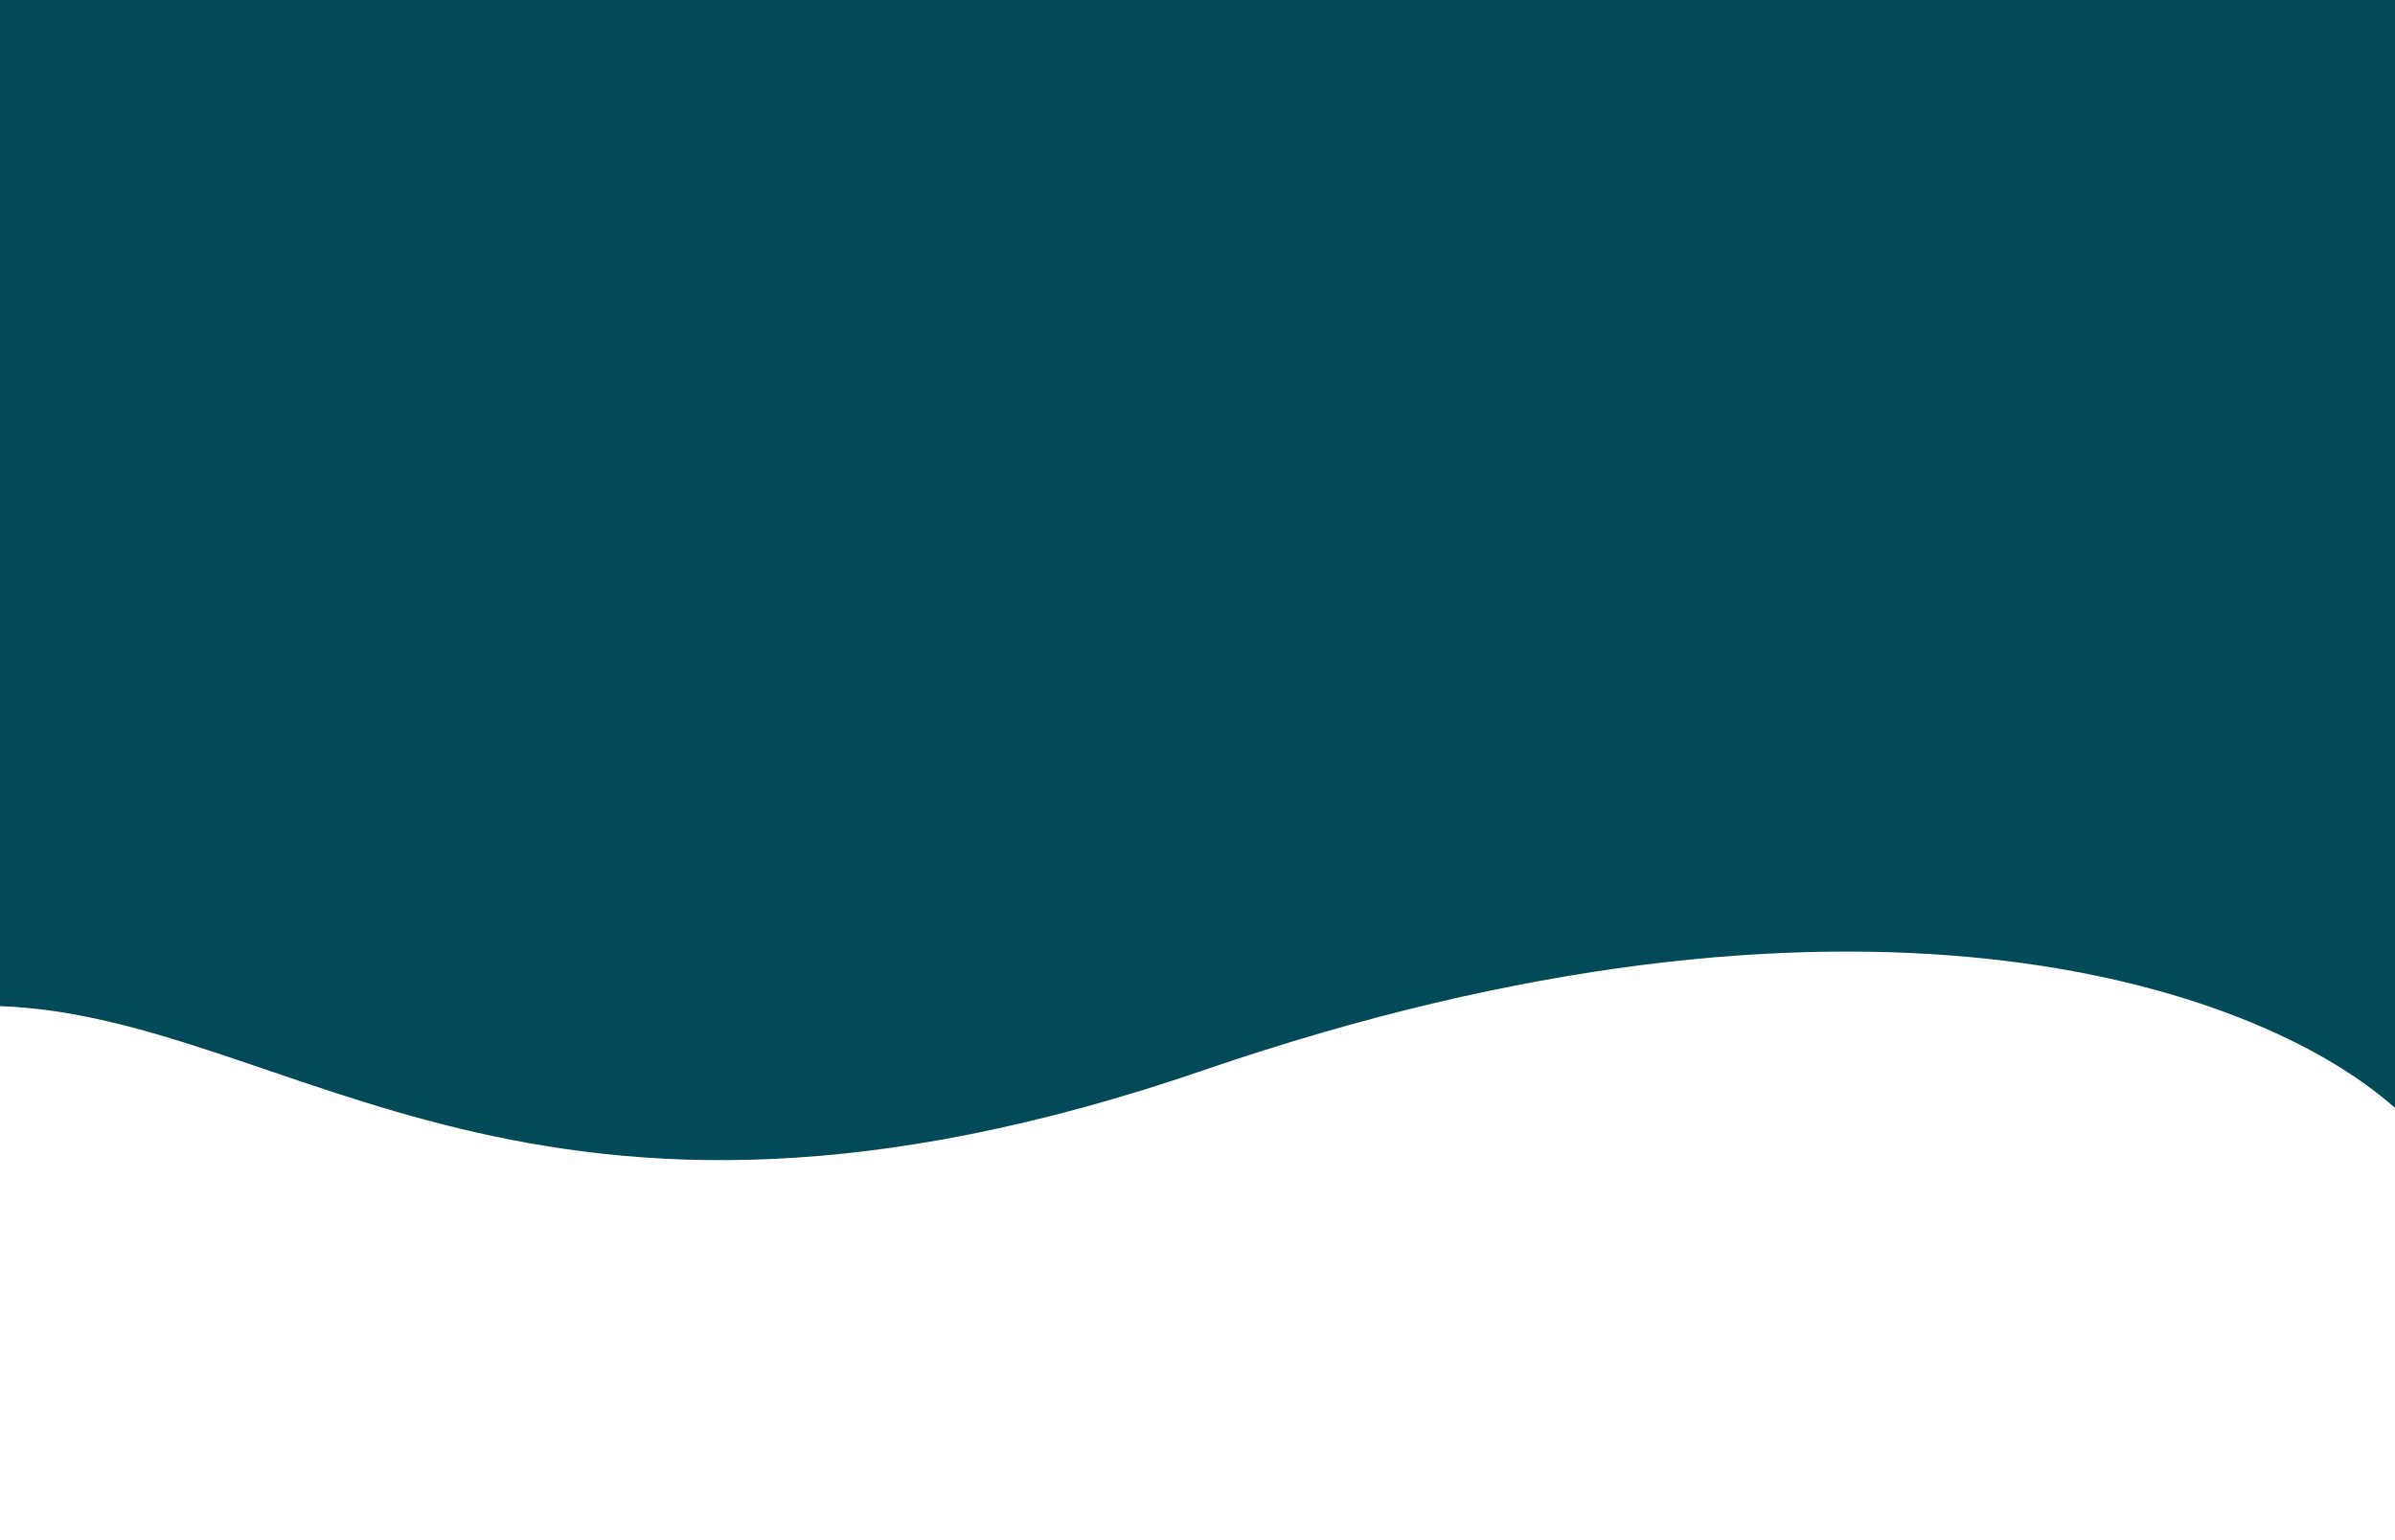
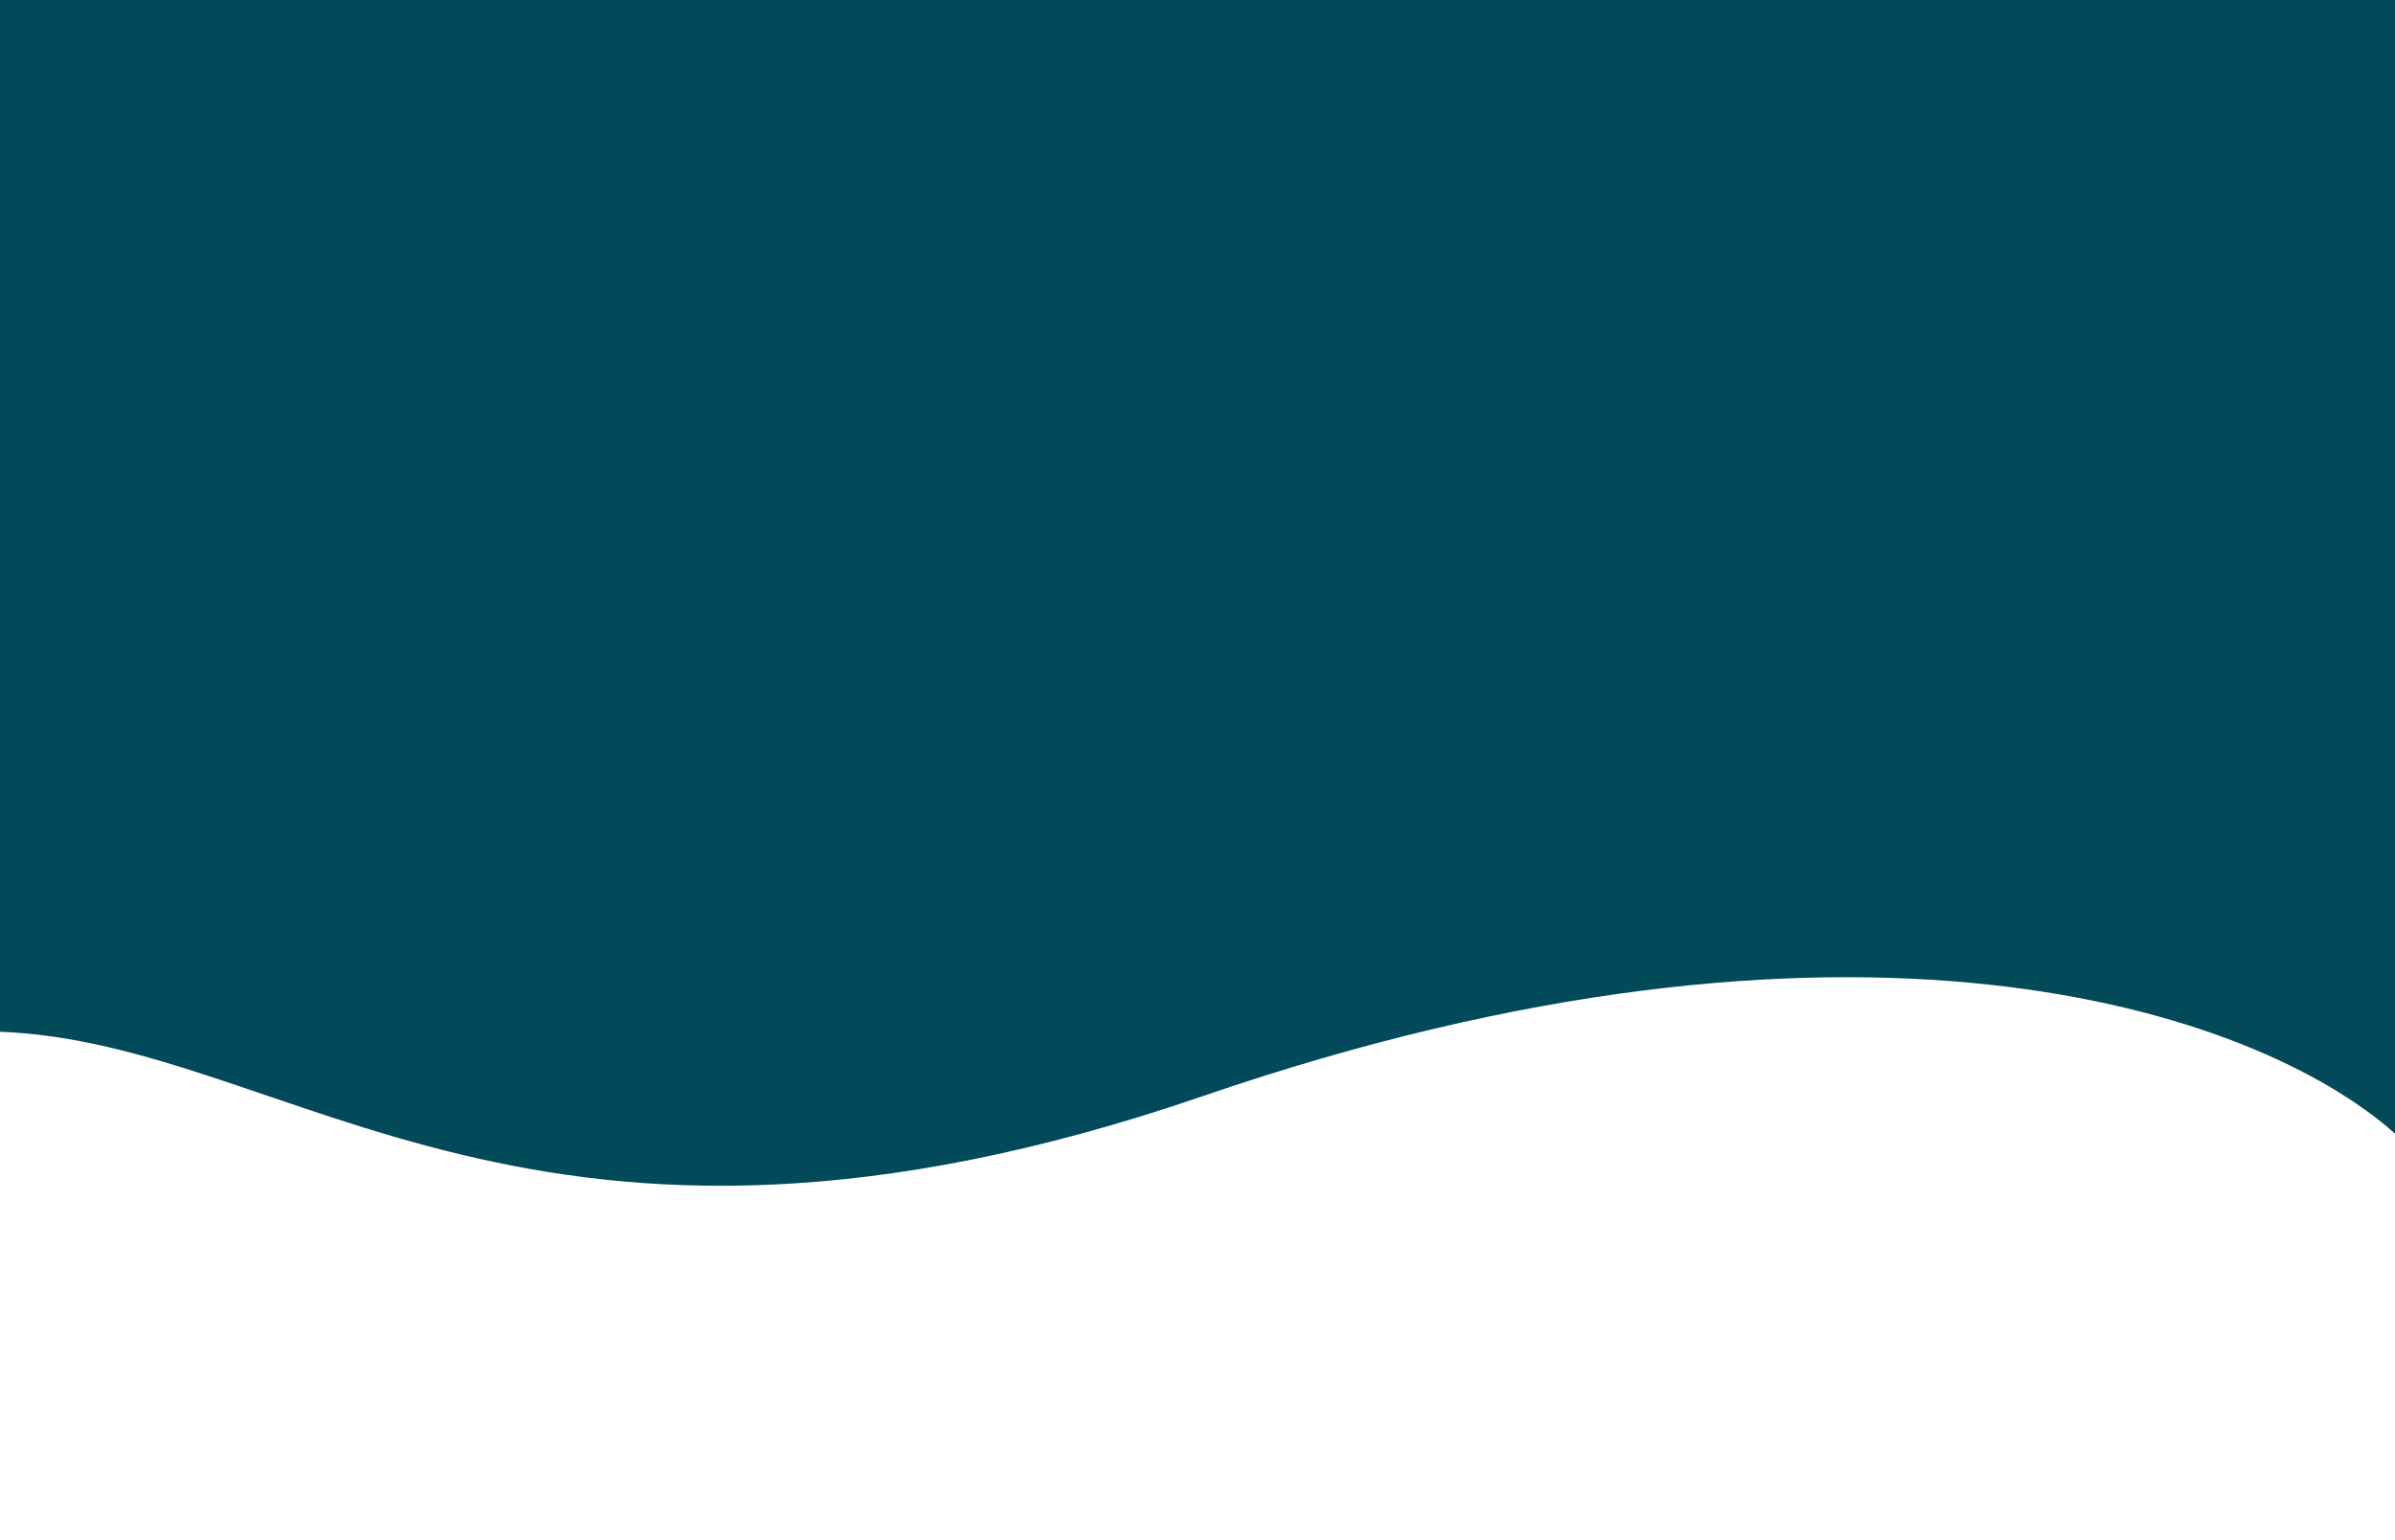
<svg xmlns="http://www.w3.org/2000/svg" id="Layer_1" data-name="Layer 1" viewBox="0 0 1400 900">
  <defs>
    <style>.cls-1{fill:#024959;}</style>
  </defs>
-   <path class="cls-1" d="M0,0V588.31c170.52,6.25,311.45,172.15,703.44,37.51,376.93-129.46,613.72-51.6,696.56,22V0Z" />
+   <path class="cls-1" d="M0,0V603.31c170.52,6.25,311.45,172.15,703.44,37.51,376.93-129.46,613.72-51.6,696.56,22V0Z" />
</svg>
